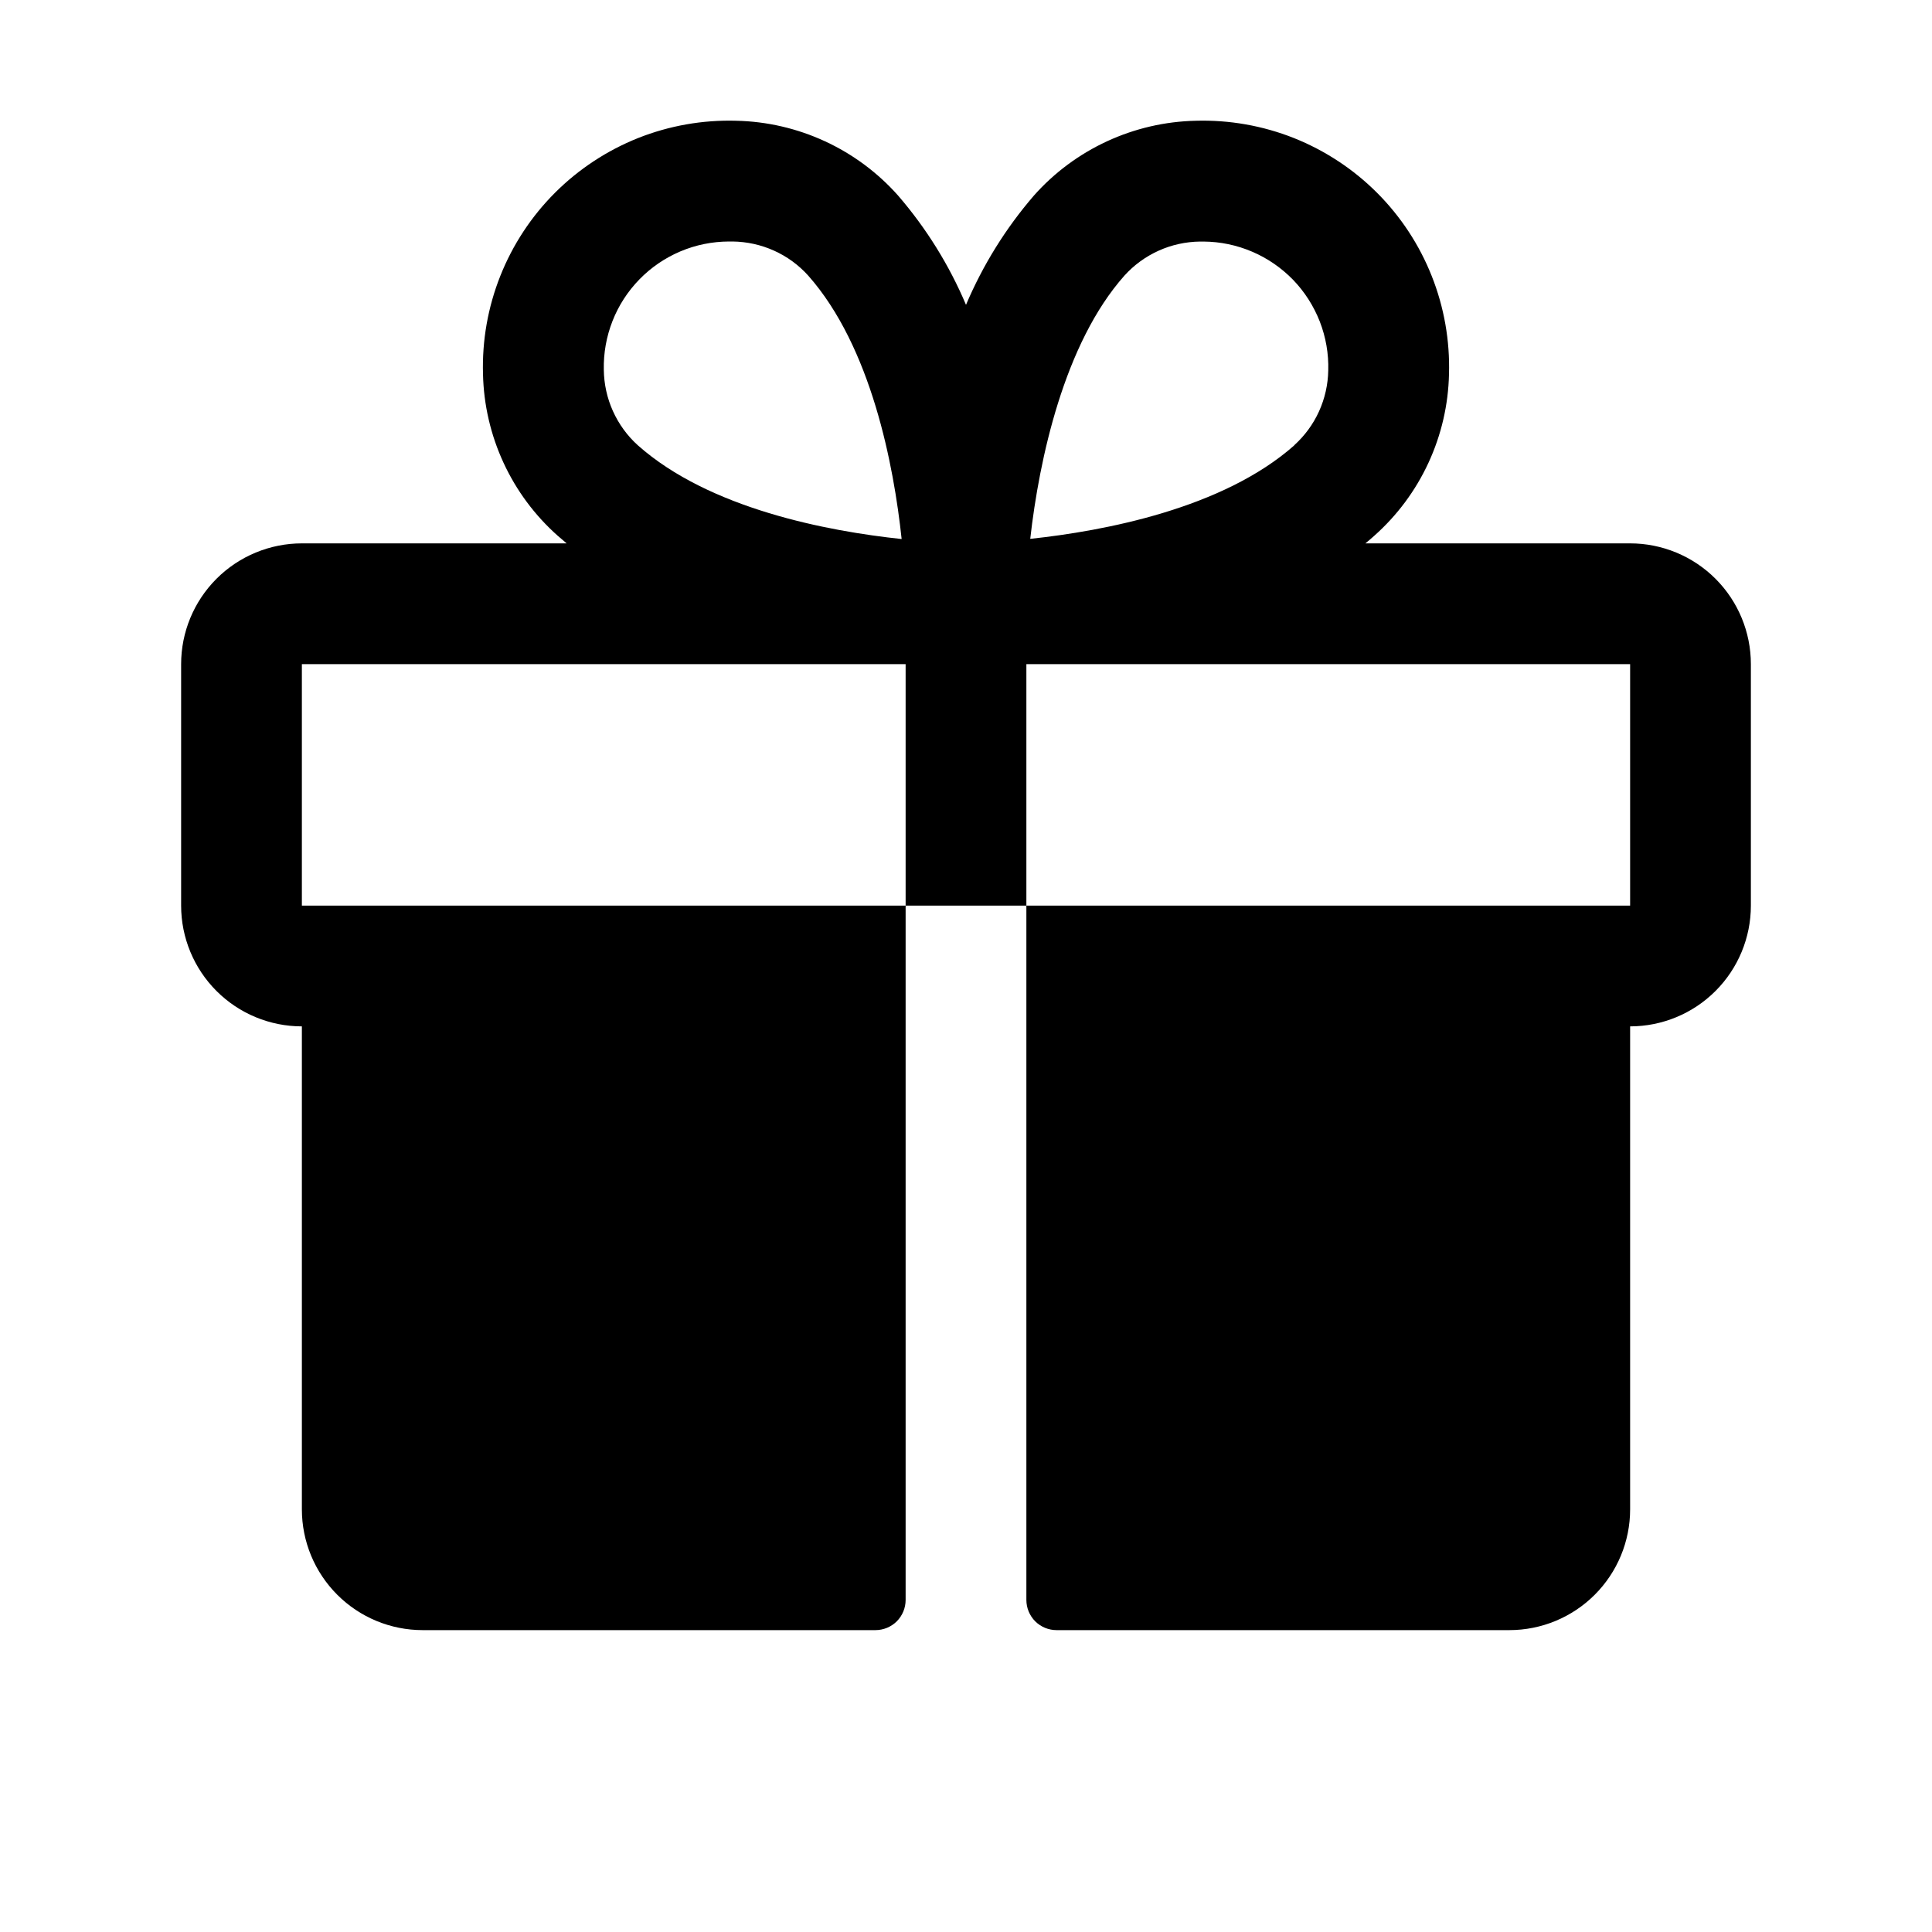
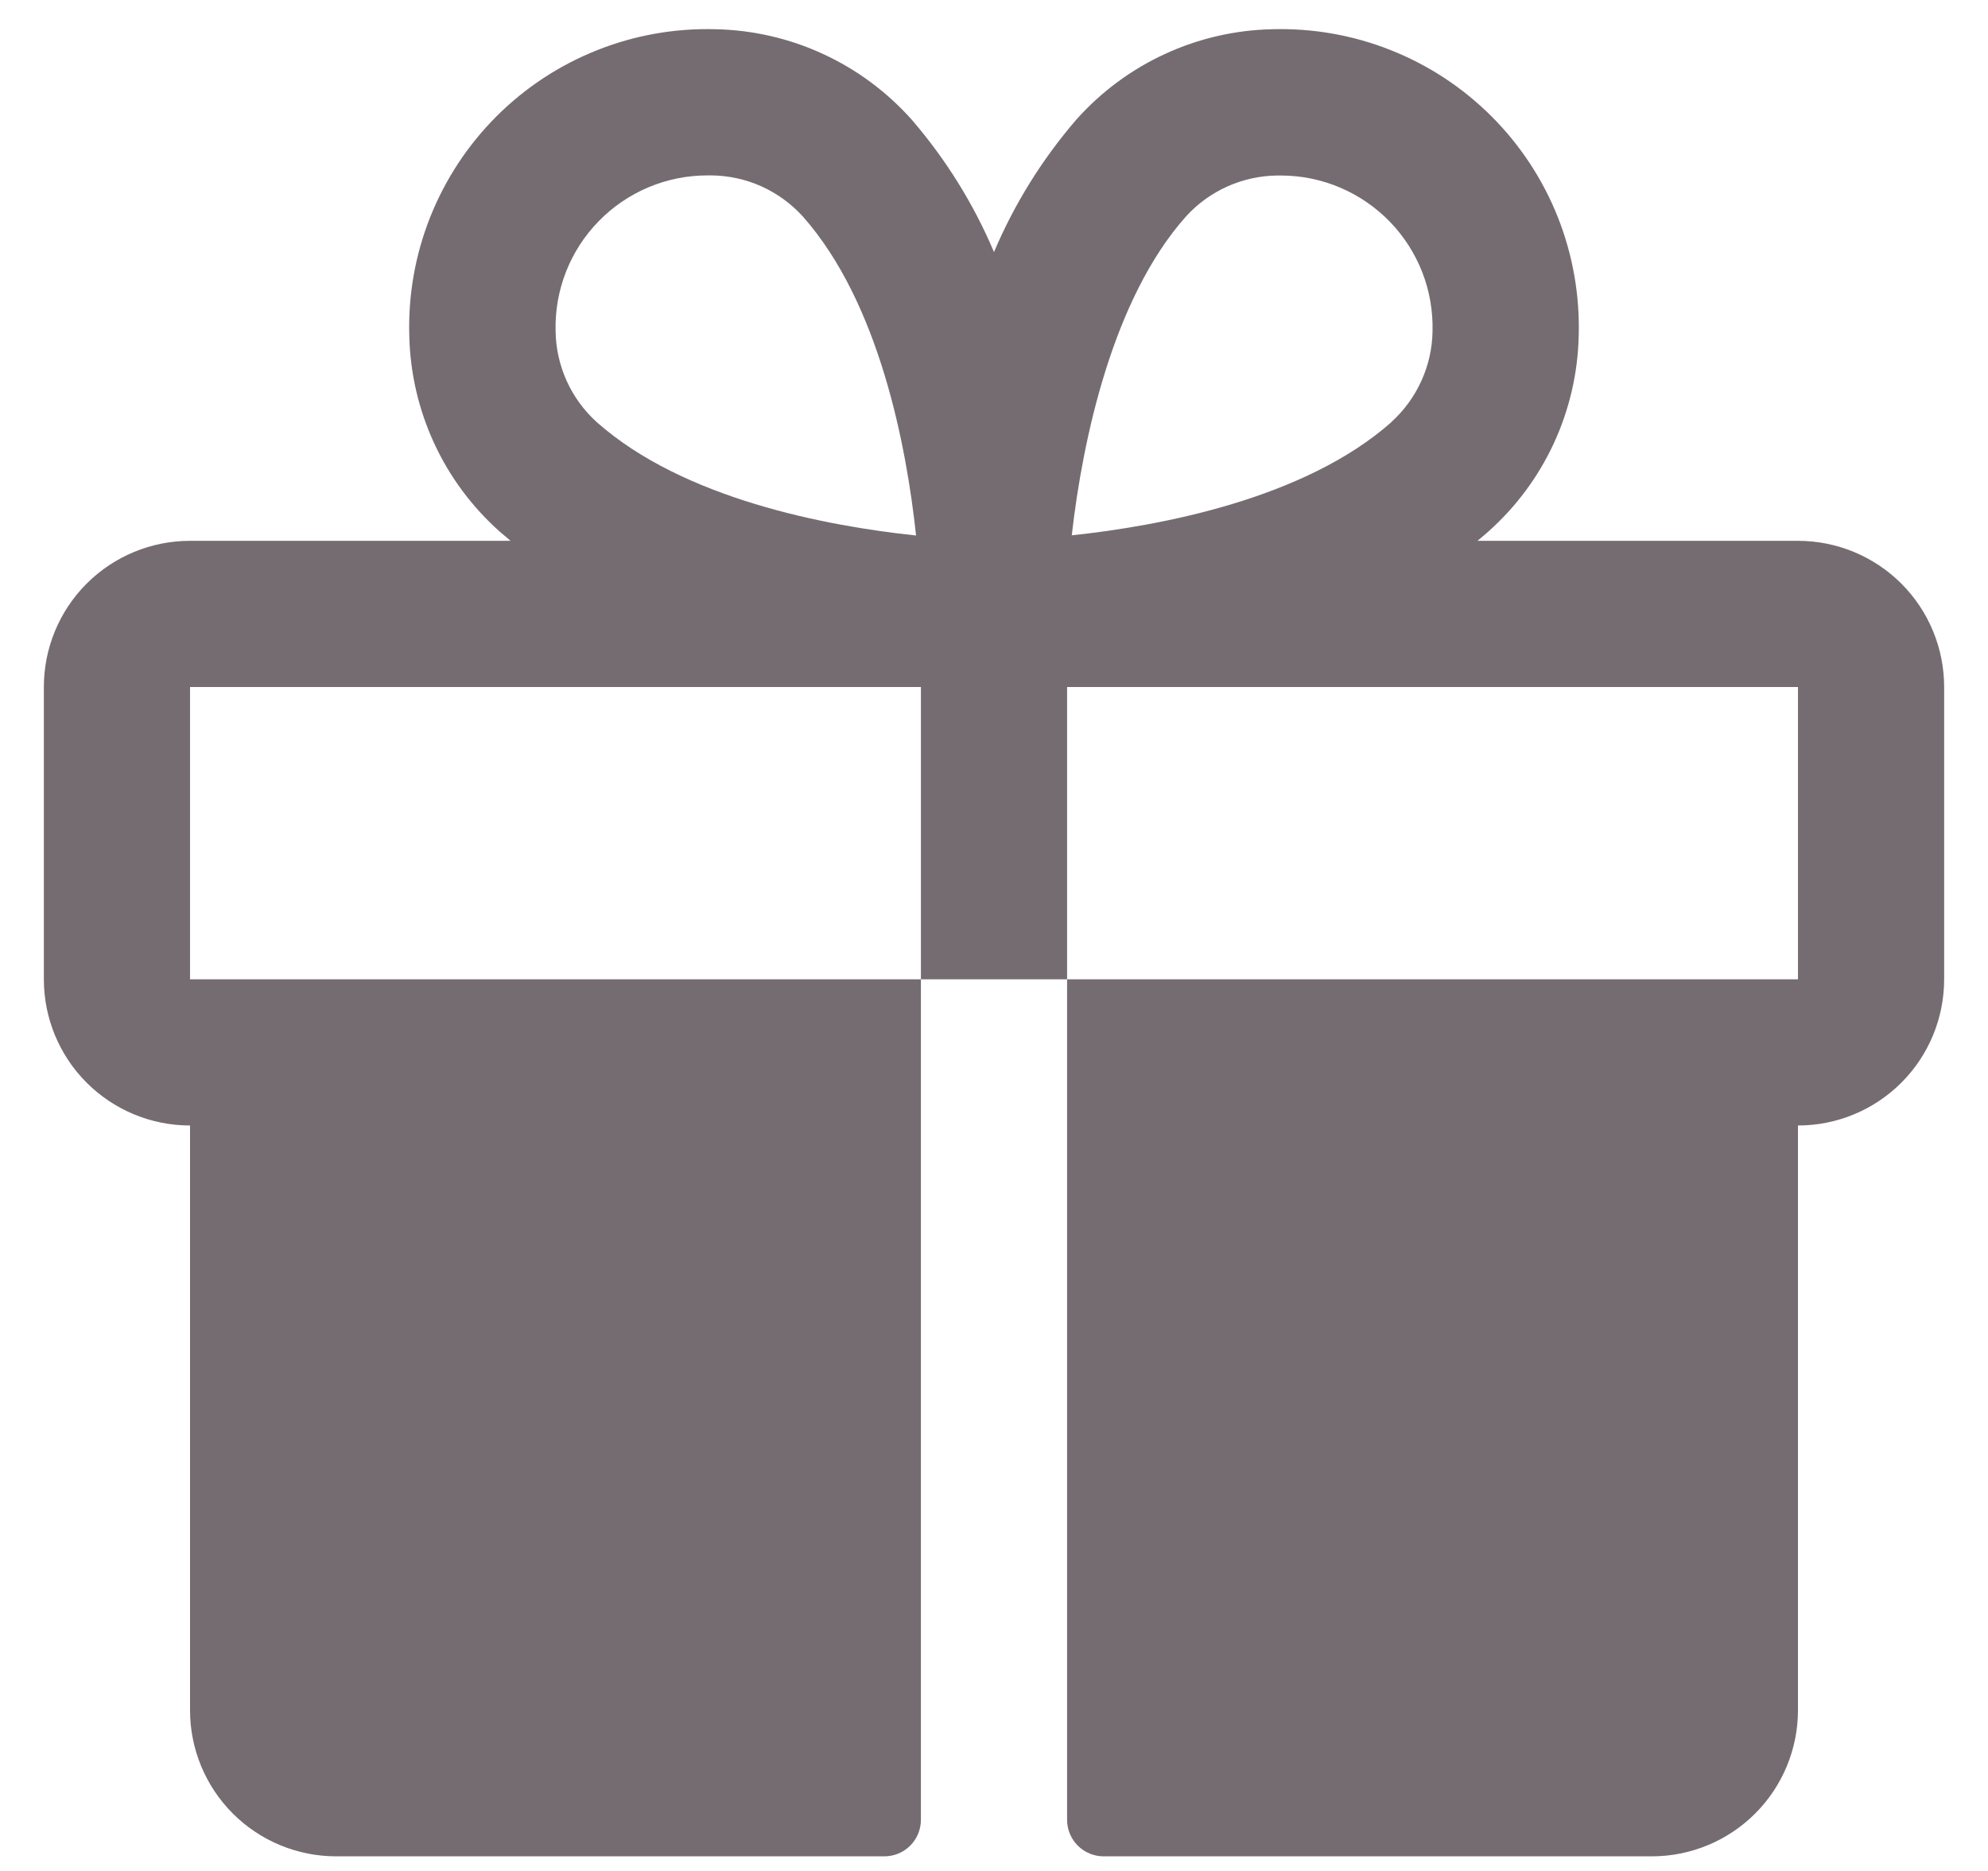
- <svg xmlns="http://www.w3.org/2000/svg" width="32" height="32" viewBox="0 0 32 32" fill="none">
-   <path d="M27 9H22.615C22.664 8.959 22.714 8.919 22.761 8.875C23.141 8.538 23.447 8.126 23.66 7.665C23.873 7.204 23.989 6.704 24 6.196C24.016 5.641 23.919 5.088 23.714 4.572C23.509 4.055 23.201 3.586 22.808 3.193C22.415 2.8 21.946 2.492 21.43 2.286C20.913 2.081 20.36 1.984 19.805 2C19.297 2.011 18.797 2.127 18.336 2.34C17.875 2.553 17.462 2.859 17.125 3.239C16.658 3.78 16.279 4.391 16 5.049C15.722 4.391 15.342 3.78 14.875 3.239C14.538 2.859 14.125 2.553 13.664 2.34C13.203 2.127 12.703 2.011 12.195 2C11.64 1.984 11.087 2.081 10.57 2.286C10.054 2.492 9.585 2.8 9.192 3.193C8.799 3.586 8.491 4.055 8.286 4.572C8.081 5.088 7.984 5.641 8 6.196C8.011 6.704 8.127 7.204 8.34 7.665C8.553 8.126 8.859 8.538 9.239 8.875C9.286 8.916 9.336 8.956 9.385 9H5C4.47 9 3.961 9.211 3.586 9.586C3.211 9.961 3 10.47 3 11V15C3 15.53 3.211 16.039 3.586 16.414C3.961 16.789 4.47 17 5 17V25C5 25.53 5.211 26.039 5.586 26.414C5.961 26.789 6.47 27 7 27H14.5C14.633 27 14.76 26.947 14.854 26.854C14.947 26.76 15 26.633 15 26.5V15H5V11H15V15H17V11H27V15H17V26.5C17 26.633 17.053 26.76 17.146 26.854C17.24 26.947 17.367 27 17.5 27H25C25.53 27 26.039 26.789 26.414 26.414C26.789 26.039 27 25.53 27 25V17C27.53 17 28.039 16.789 28.414 16.414C28.789 16.039 29 15.53 29 15V11C29 10.47 28.789 9.961 28.414 9.586C28.039 9.211 27.53 9 27 9ZM10.564 7.375C10.389 7.217 10.249 7.024 10.152 6.809C10.055 6.594 10.004 6.361 10.001 6.125C9.995 5.849 10.044 5.574 10.145 5.317C10.246 5.059 10.398 4.825 10.591 4.627C10.784 4.429 11.014 4.272 11.269 4.164C11.524 4.056 11.797 4.001 12.074 4H12.135C12.371 4.003 12.604 4.054 12.819 4.151C13.034 4.247 13.227 4.388 13.385 4.563C14.434 5.748 14.804 7.713 14.934 8.928C13.714 8.799 11.75 8.429 10.564 7.375ZM21.439 7.375C20.253 8.425 18.284 8.795 17.064 8.925C17.212 7.611 17.625 5.688 18.625 4.564C18.783 4.389 18.976 4.249 19.191 4.152C19.406 4.055 19.639 4.004 19.875 4.001H19.936C20.213 4.003 20.486 4.06 20.74 4.169C20.994 4.277 21.224 4.436 21.417 4.634C21.609 4.833 21.759 5.068 21.86 5.326C21.96 5.584 22.008 5.859 22 6.135C21.996 6.369 21.944 6.6 21.847 6.814C21.75 7.027 21.61 7.218 21.436 7.375H21.439Z" fill="black" />
+ <svg xmlns="http://www.w3.org/2000/svg" width="34" height="32" viewBox="0 0 34 32" fill="none">
+   <path d="M30.75 9.25H25.269C25.33 9.198 25.392 9.148 25.452 9.094C25.926 8.672 26.309 8.157 26.575 7.581C26.841 7.005 26.986 6.38 27 5.745C27.02 5.051 26.899 4.36 26.643 3.714C26.387 3.069 26.001 2.482 25.51 1.991C25.019 1.5 24.433 1.114 23.787 0.858C23.142 0.601 22.451 0.48 21.756 0.5C21.121 0.514 20.496 0.658 19.92 0.925C19.343 1.191 18.828 1.574 18.406 2.048C17.823 2.725 17.348 3.488 17 4.311C16.652 3.488 16.177 2.725 15.594 2.048C15.172 1.574 14.657 1.191 14.08 0.925C13.504 0.658 12.879 0.514 12.244 0.5C11.55 0.48 10.858 0.601 10.213 0.858C9.567 1.114 8.981 1.5 8.49 1.991C7.999 2.482 7.614 3.069 7.357 3.714C7.101 4.36 6.979 5.051 7 5.745C7.014 6.38 7.159 7.005 7.425 7.581C7.691 8.157 8.074 8.672 8.548 9.094C8.608 9.145 8.67 9.195 8.731 9.25H3.25C2.587 9.25 1.951 9.513 1.482 9.982C1.013 10.451 0.75 11.087 0.75 11.75V16.75C0.75 17.413 1.013 18.049 1.482 18.518C1.951 18.987 2.587 19.25 3.25 19.25V29.25C3.25 29.913 3.513 30.549 3.982 31.018C4.451 31.487 5.087 31.75 5.75 31.75H15.125C15.291 31.75 15.45 31.684 15.567 31.567C15.684 31.45 15.75 31.291 15.75 31.125V16.75H3.25V11.75H15.75V16.75H18.25V11.75H30.75V16.75H18.25V31.125C18.25 31.291 18.316 31.45 18.433 31.567C18.55 31.684 18.709 31.75 18.875 31.75H28.25C28.913 31.75 29.549 31.487 30.018 31.018C30.487 30.549 30.75 29.913 30.75 29.25V19.25C31.413 19.25 32.049 18.987 32.518 18.518C32.987 18.049 33.25 17.413 33.25 16.75V11.75C33.25 11.087 32.987 10.451 32.518 9.982C32.049 9.513 31.413 9.25 30.75 9.25ZM10.205 7.219C9.986 7.021 9.811 6.78 9.69 6.511C9.569 6.242 9.505 5.951 9.502 5.656C9.494 5.311 9.555 4.967 9.681 4.646C9.808 4.324 9.997 4.031 10.239 3.784C10.48 3.536 10.768 3.34 11.086 3.205C11.405 3.07 11.747 3.001 12.092 3H12.169C12.464 3.003 12.755 3.067 13.024 3.188C13.292 3.309 13.533 3.485 13.731 3.703C15.042 5.184 15.505 7.641 15.667 9.159C14.142 8.998 11.688 8.536 10.205 7.219ZM23.798 7.219C22.316 8.531 19.855 8.994 18.33 9.156C18.516 7.514 19.031 5.109 20.281 3.705C20.479 3.486 20.72 3.311 20.989 3.19C21.258 3.069 21.549 3.005 21.844 3.002H21.92C22.266 3.004 22.608 3.075 22.925 3.211C23.243 3.347 23.53 3.545 23.771 3.793C24.011 4.041 24.199 4.335 24.325 4.657C24.45 4.979 24.509 5.323 24.5 5.669C24.495 5.962 24.43 6.25 24.308 6.517C24.187 6.783 24.013 7.022 23.795 7.219H23.798Z" fill="#756C71" />
</svg>
